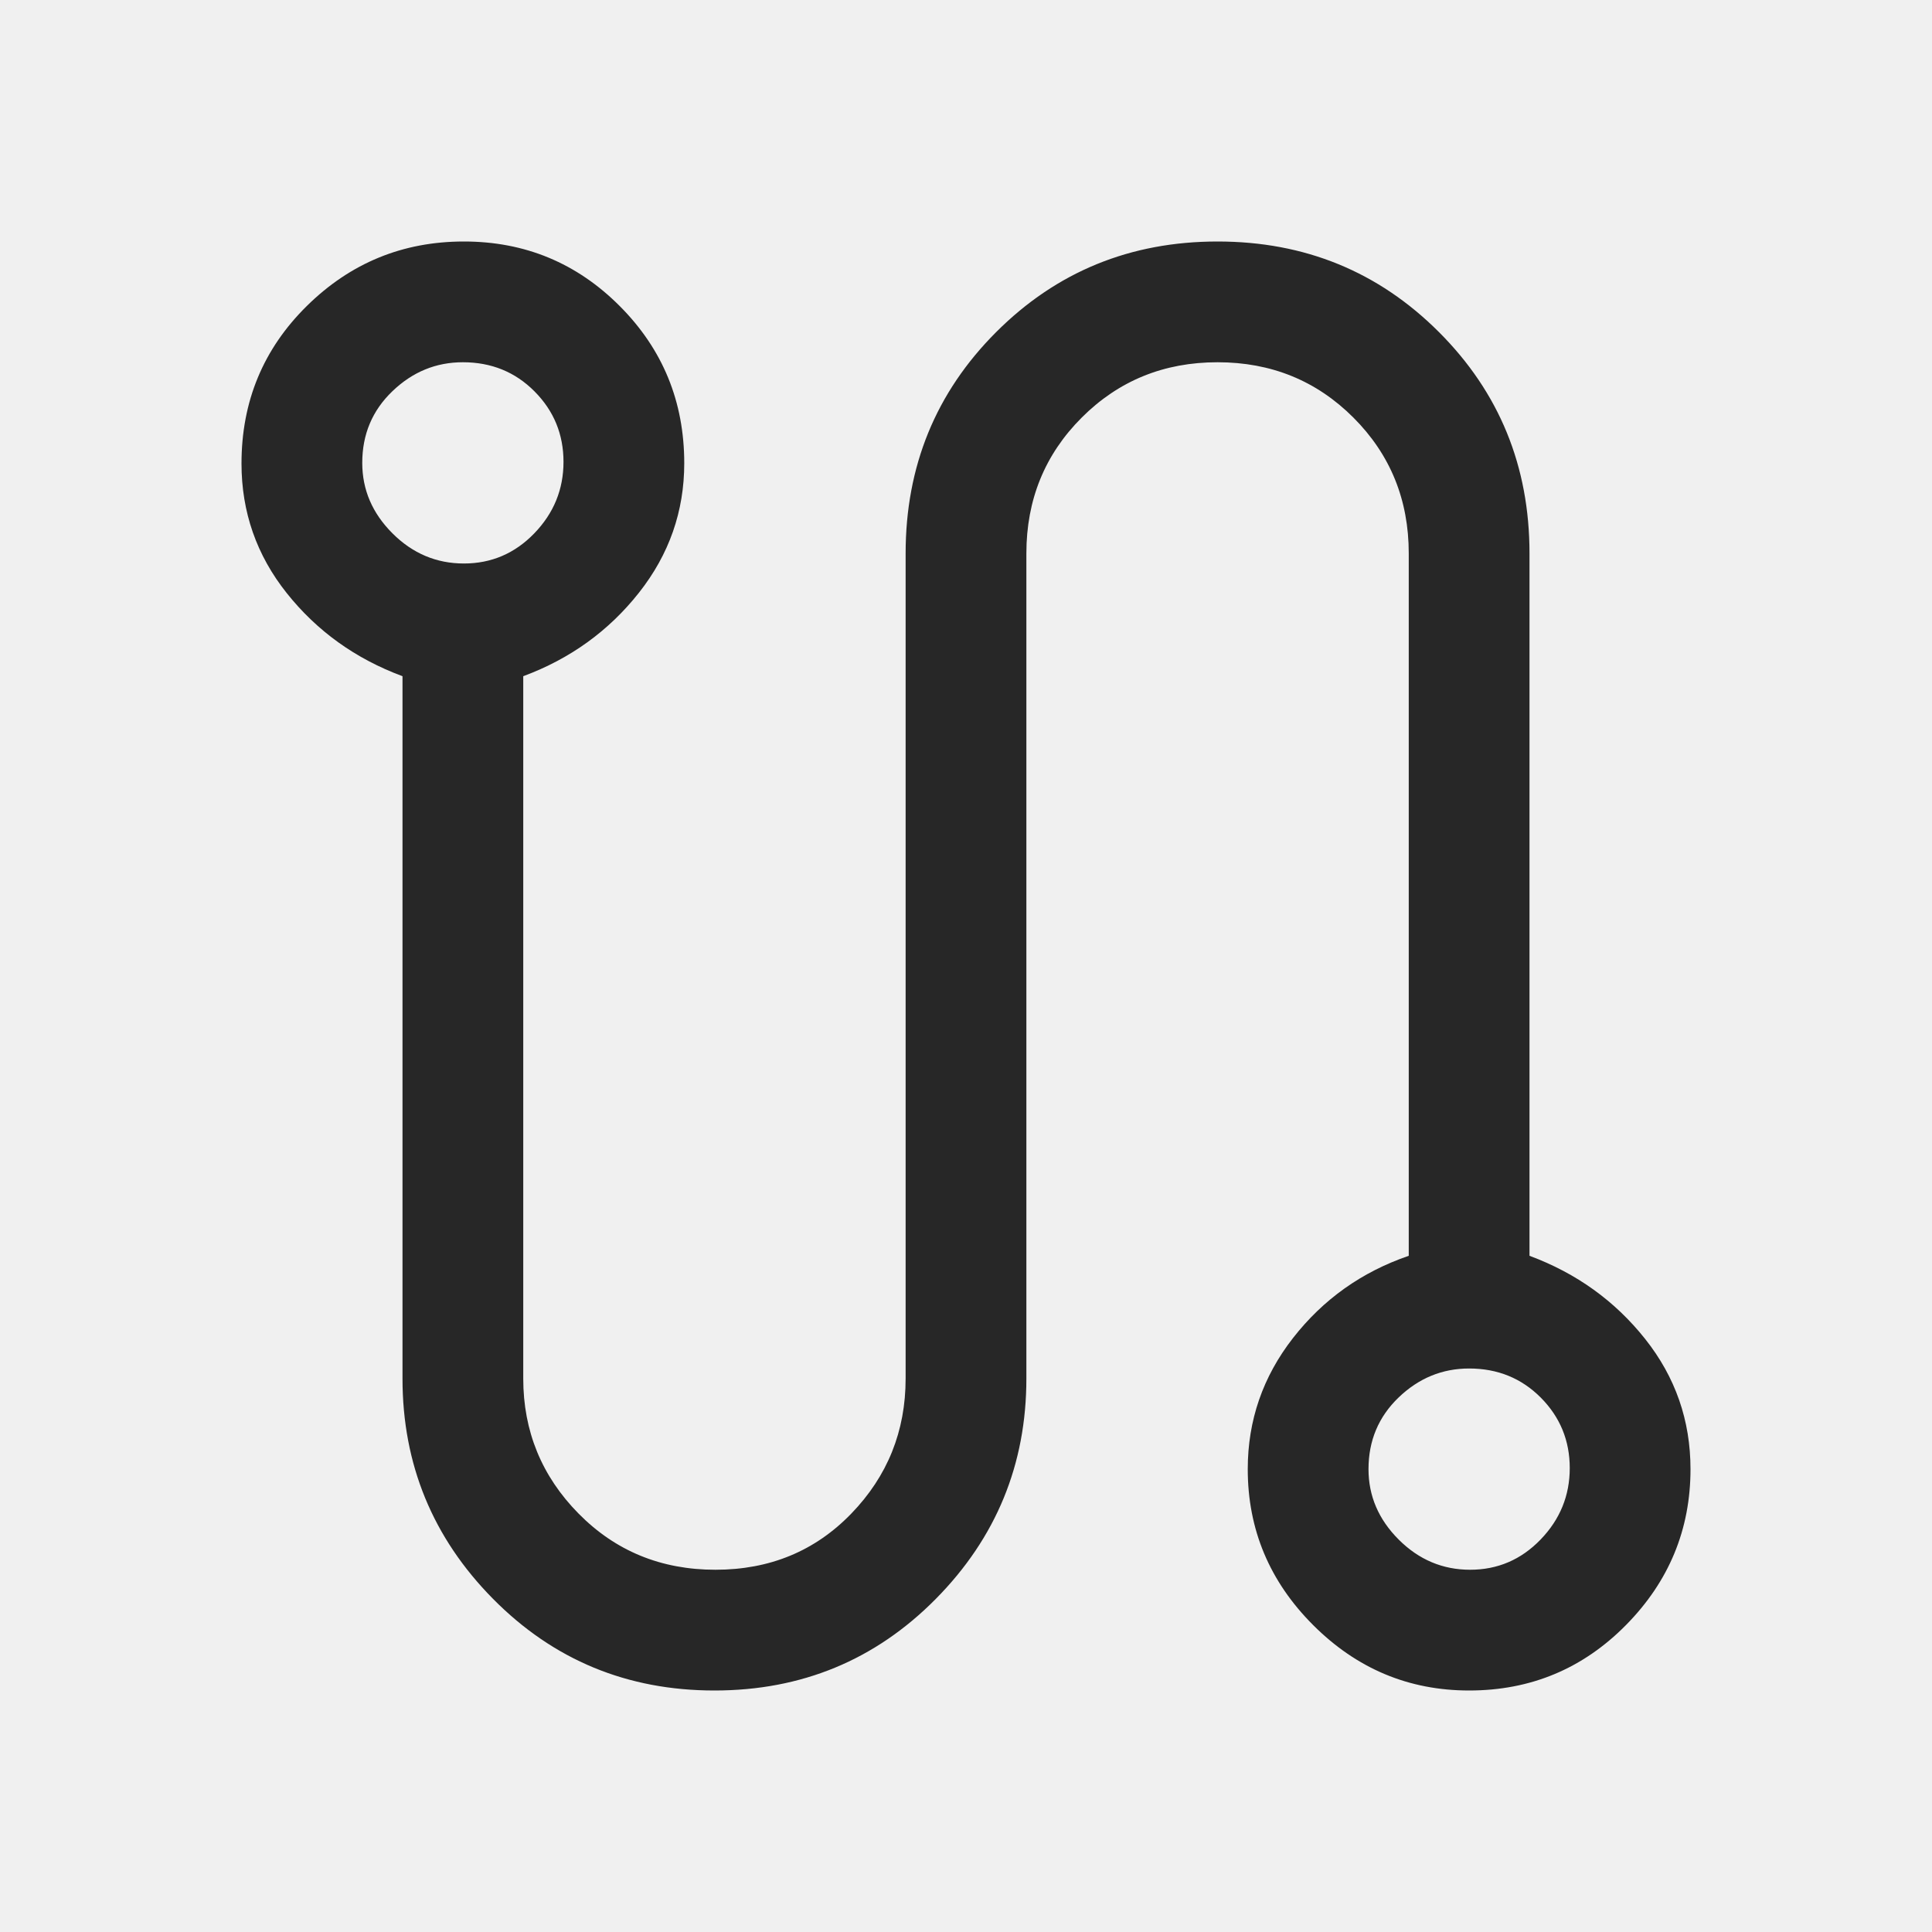
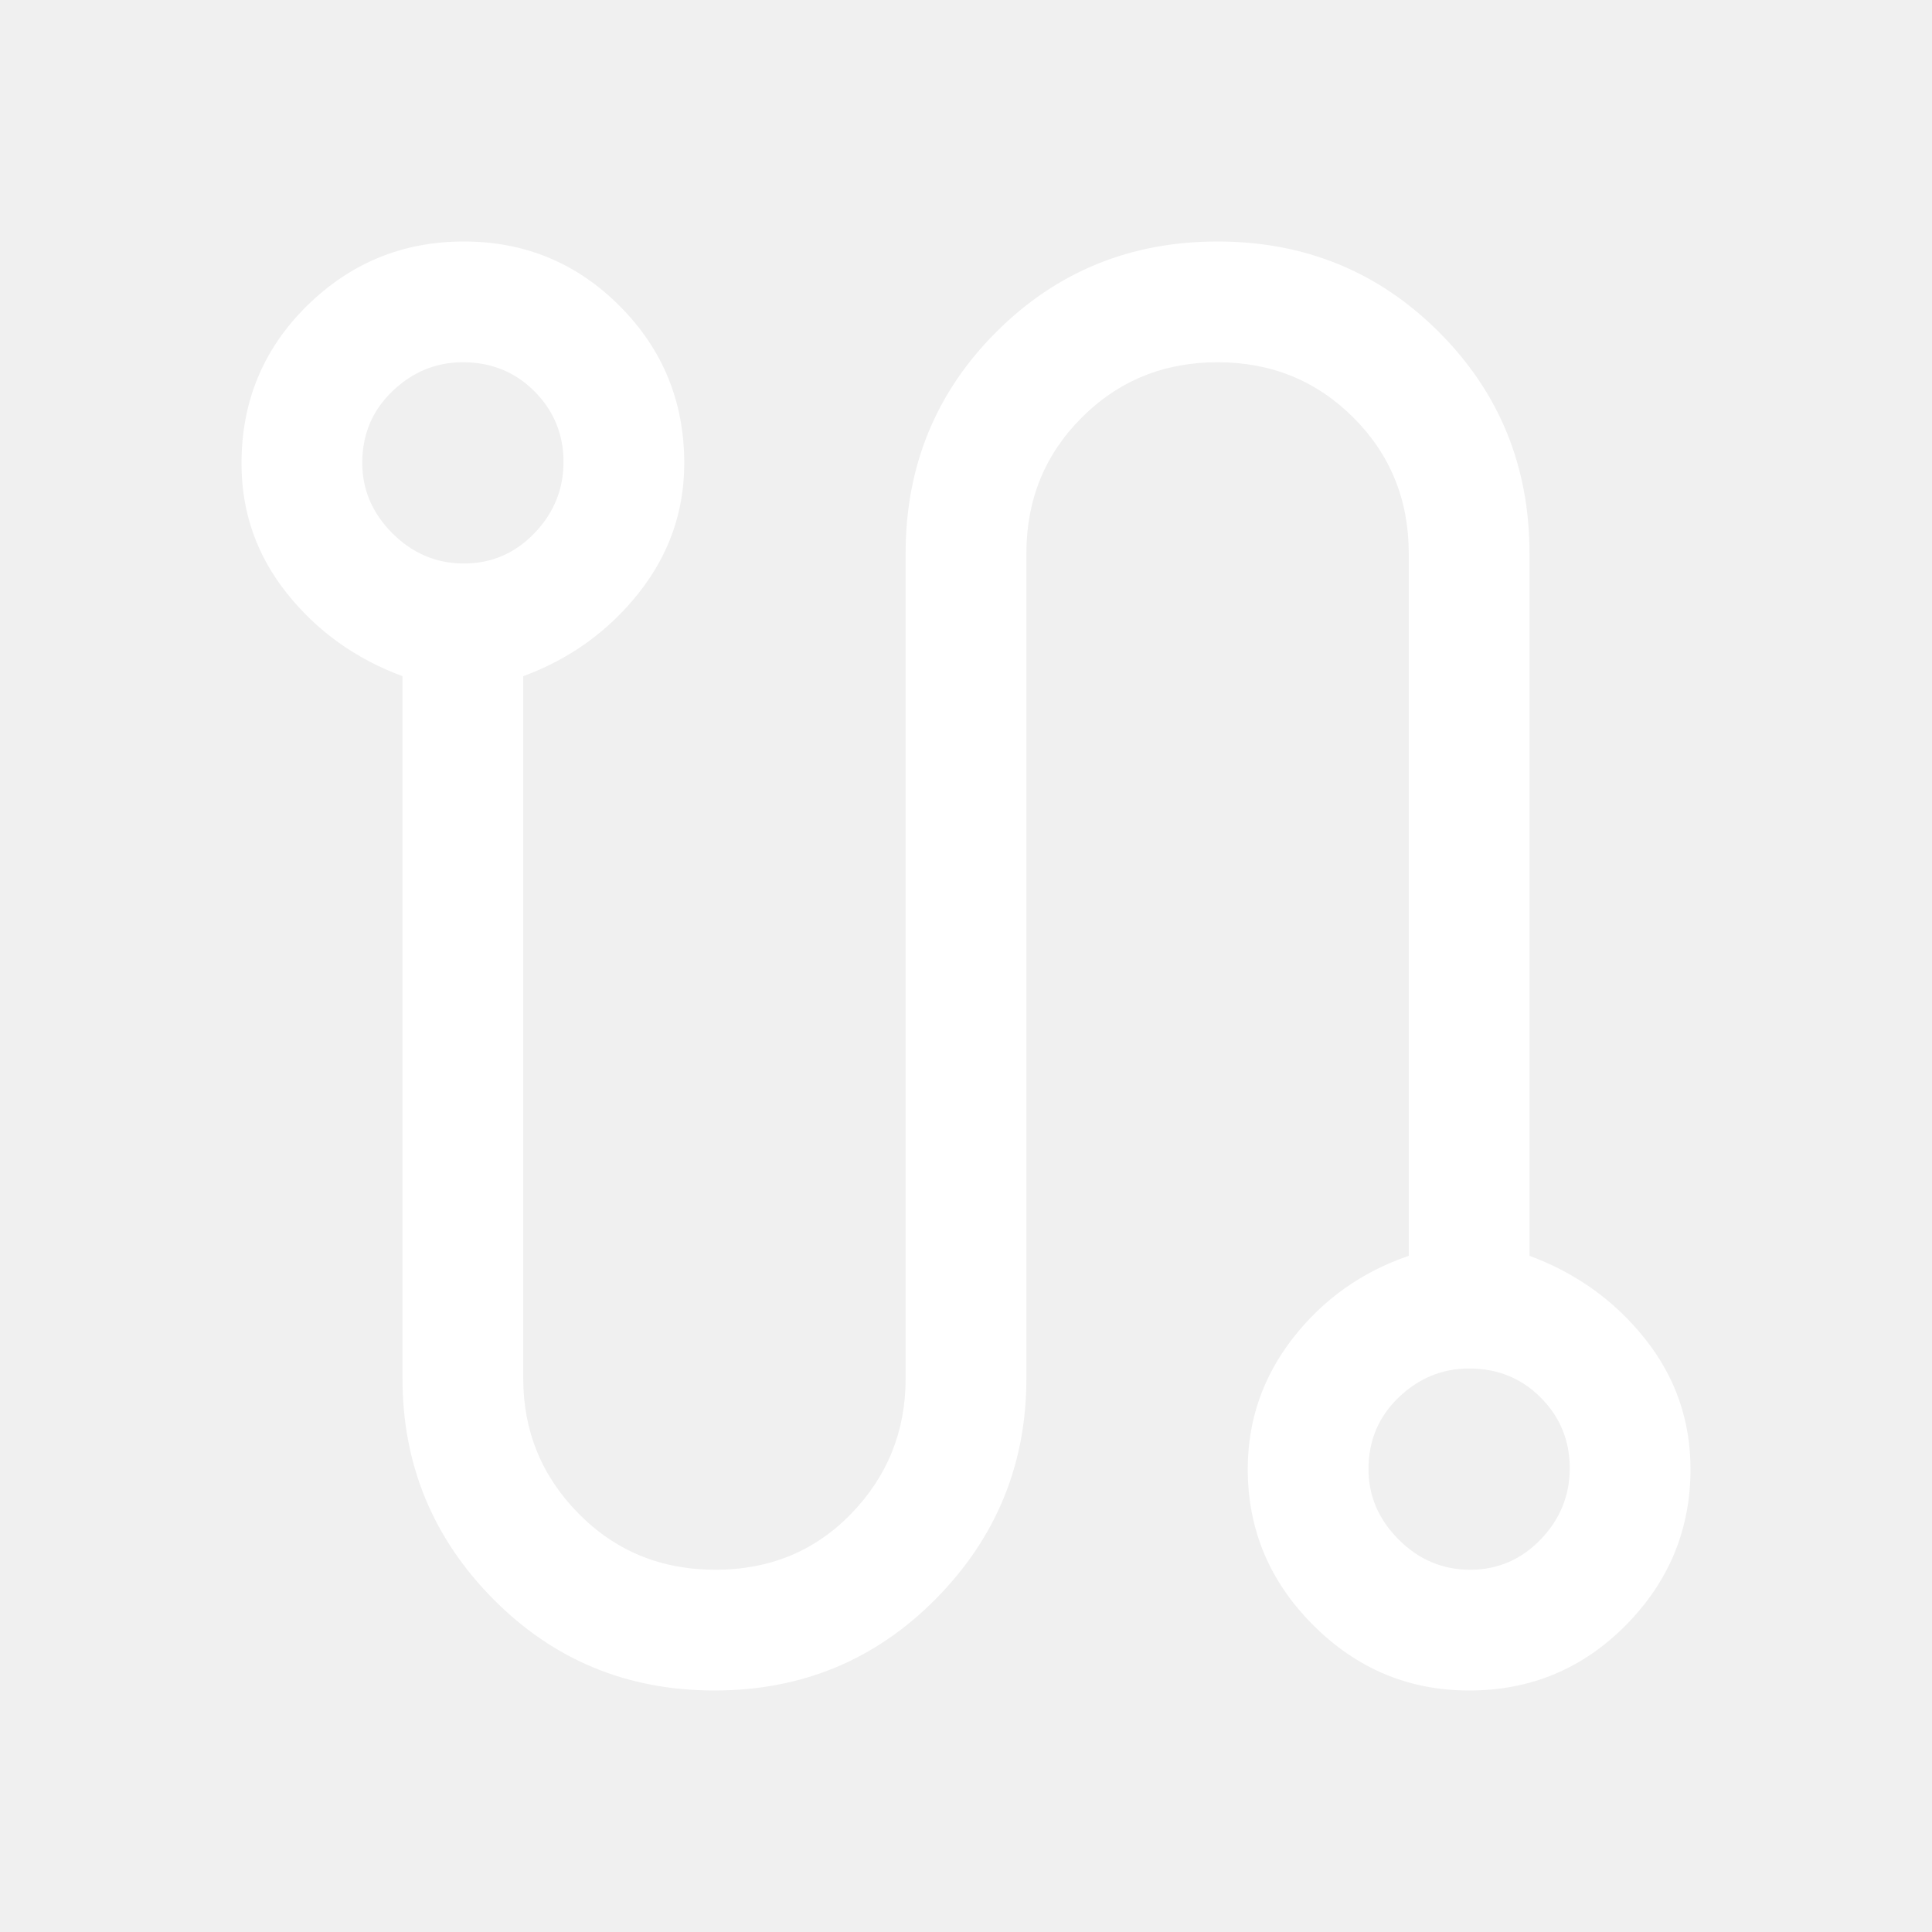
<svg xmlns="http://www.w3.org/2000/svg" width="24" height="24" viewBox="0 0 48 48" fill="none">
-   <path d="M17.75 42C15.583 42 13.75 41.241 12.25 39.724C10.75 38.206 10 36.381 10 34.25V16.8C8.833 16.367 7.875 15.679 7.125 14.737C6.375 13.795 6 12.721 6 11.517C6 9.972 6.542 8.667 7.625 7.6C8.708 6.533 10.008 6 11.525 6C13.042 6 14.333 6.536 15.4 7.607C16.467 8.678 17 9.979 17 11.509C17 12.703 16.625 13.775 15.875 14.725C15.125 15.675 14.167 16.367 13 16.8V34.25C13 35.556 13.458 36.675 14.375 37.605C15.292 38.535 16.425 39 17.775 39C19.125 39 20.25 38.535 21.15 37.605C22.05 36.675 22.5 35.556 22.5 34.25V13.75C22.5 11.583 23.25 9.75 24.75 8.25C26.25 6.75 28.083 6 30.25 6C32.417 6 34.25 6.75 35.75 8.25C37.25 9.75 38 11.583 38 13.75V31.2C39.167 31.633 40.125 32.323 40.875 33.268C41.625 34.214 42 35.291 42 36.5C42 38 41.465 39.292 40.396 40.375C39.326 41.458 38.028 42 36.5 42C35 42 33.708 41.458 32.625 40.375C31.542 39.292 31 38 31 36.5C31 35.29 31.375 34.204 32.125 33.242C32.875 32.281 33.833 31.6 35 31.2V13.75C35 12.417 34.542 11.292 33.625 10.375C32.708 9.458 31.583 9 30.25 9C28.917 9 27.792 9.458 26.875 10.375C25.958 11.292 25.5 12.417 25.5 13.75V34.25C25.5 36.381 24.75 38.206 23.25 39.724C21.75 41.241 19.917 42 17.75 42ZM11.525 14C12.208 14 12.792 13.75 13.275 13.25C13.758 12.75 14 12.158 14 11.475C14 10.792 13.761 10.208 13.281 9.725C12.802 9.242 12.208 9 11.5 9C10.833 9 10.25 9.239 9.75 9.719C9.25 10.198 9 10.792 9 11.5C9 12.167 9.25 12.75 9.75 13.25C10.25 13.75 10.842 14 11.525 14ZM36.525 39C37.208 39 37.792 38.75 38.275 38.25C38.758 37.75 39 37.158 39 36.475C39 35.792 38.761 35.208 38.282 34.725C37.802 34.242 37.208 34 36.5 34C35.833 34 35.25 34.239 34.75 34.718C34.25 35.198 34 35.792 34 36.5C34 37.167 34.25 37.75 34.75 38.25C35.25 38.75 35.842 39 36.525 39Z" fill="#272727" />
+   <path d="M17.75 42C15.583 42 13.75 41.241 12.25 39.724C10.75 38.206 10 36.381 10 34.25V16.8C8.833 16.367 7.875 15.679 7.125 14.737C6.375 13.795 6 12.721 6 11.517C6 9.972 6.542 8.667 7.625 7.6C8.708 6.533 10.008 6 11.525 6C13.042 6 14.333 6.536 15.4 7.607C16.467 8.678 17 9.979 17 11.509C17 12.703 16.625 13.775 15.875 14.725C15.125 15.675 14.167 16.367 13 16.8V34.25C13 35.556 13.458 36.675 14.375 37.605C15.292 38.535 16.425 39 17.775 39C19.125 39 20.25 38.535 21.15 37.605C22.05 36.675 22.5 35.556 22.5 34.25V13.75C22.5 11.583 23.25 9.75 24.75 8.25C26.25 6.75 28.083 6 30.25 6C32.417 6 34.25 6.75 35.75 8.25C37.25 9.75 38 11.583 38 13.75V31.2C39.167 31.633 40.125 32.323 40.875 33.268C41.625 34.214 42 35.291 42 36.5C42 38 41.465 39.292 40.396 40.375C39.326 41.458 38.028 42 36.5 42C35 42 33.708 41.458 32.625 40.375C31.542 39.292 31 38 31 36.5C31 35.29 31.375 34.204 32.125 33.242C32.875 32.281 33.833 31.6 35 31.2V13.75C35 12.417 34.542 11.292 33.625 10.375C32.708 9.458 31.583 9 30.25 9C28.917 9 27.792 9.458 26.875 10.375C25.958 11.292 25.5 12.417 25.5 13.75V34.25C25.5 36.381 24.75 38.206 23.25 39.724C21.75 41.241 19.917 42 17.75 42ZM11.525 14C12.208 14 12.792 13.75 13.275 13.25C13.758 12.75 14 12.158 14 11.475C14 10.792 13.761 10.208 13.281 9.725C12.802 9.242 12.208 9 11.5 9C10.833 9 10.25 9.239 9.75 9.719C9.25 10.198 9 10.792 9 11.5C9 12.167 9.25 12.75 9.75 13.25C10.25 13.75 10.842 14 11.525 14ZM36.525 39C37.208 39 37.792 38.75 38.275 38.25C38.758 37.75 39 37.158 39 36.475C39 35.792 38.761 35.208 38.282 34.725C37.802 34.242 37.208 34 36.5 34C35.833 34 35.25 34.239 34.75 34.718C34.25 35.198 34 35.792 34 36.5C34 37.167 34.25 37.75 34.75 38.25C35.25 38.75 35.842 39 36.525 39Z" fill="#ffffff" />
</svg>
